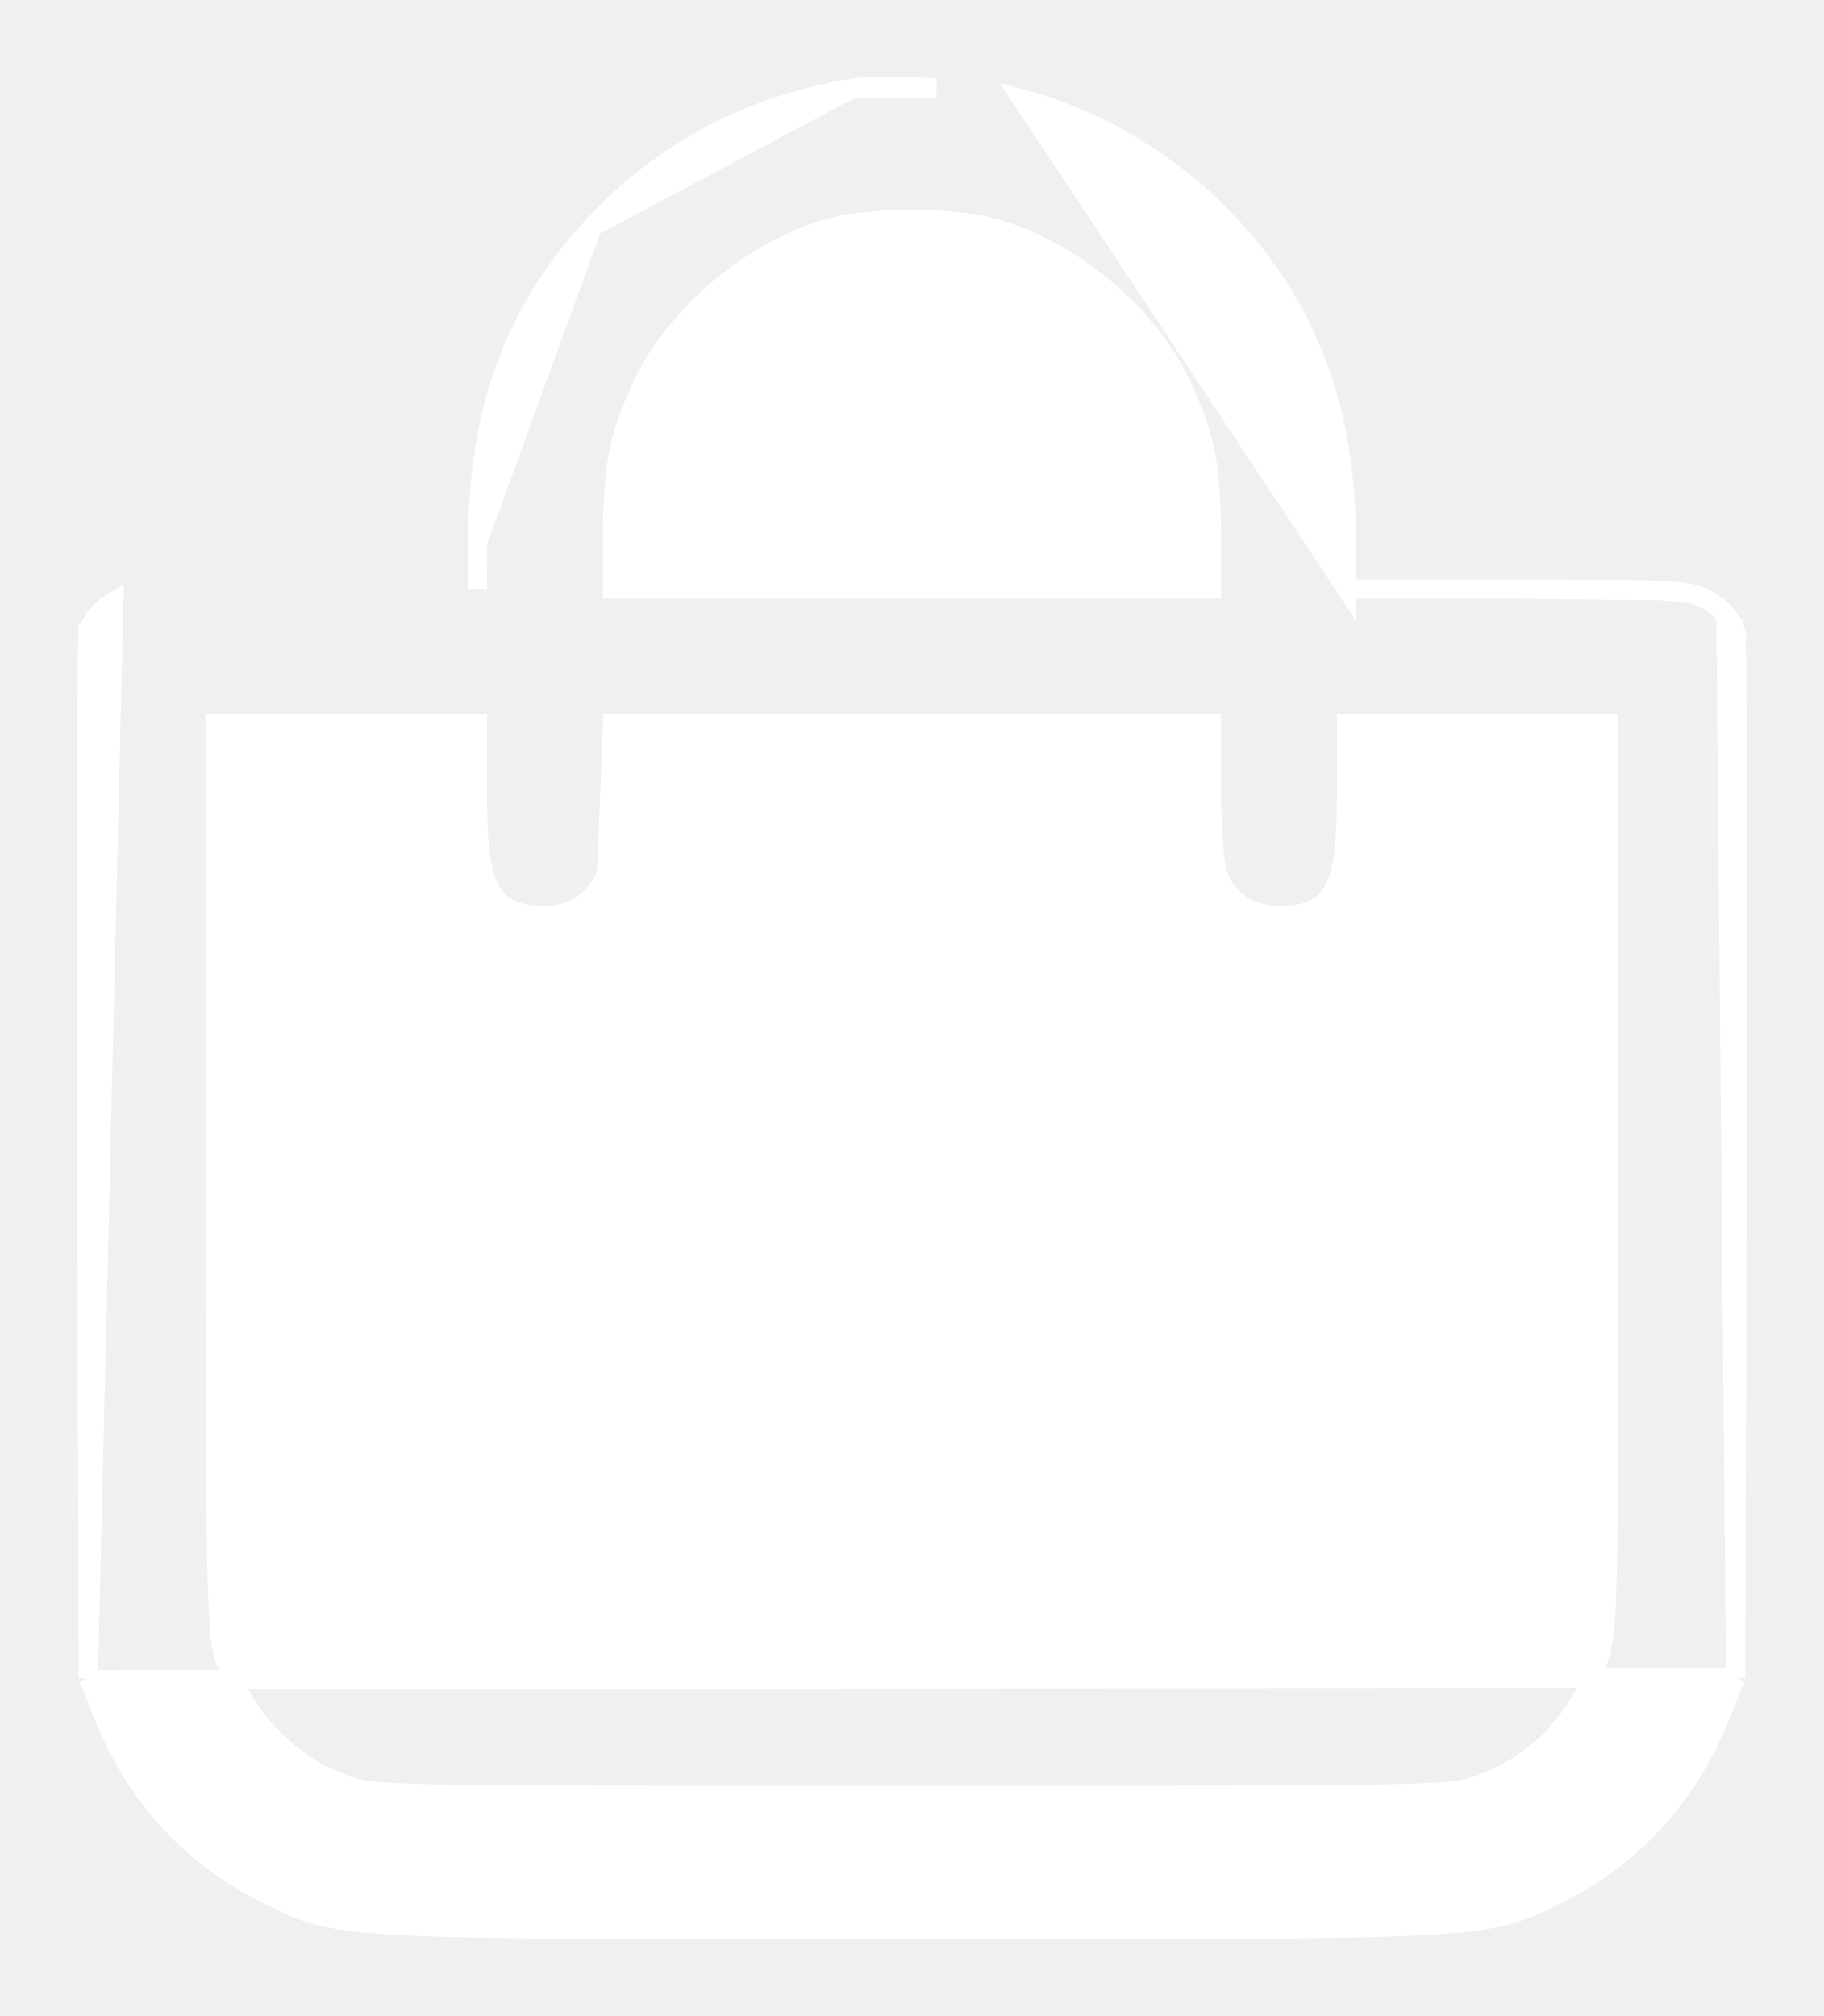
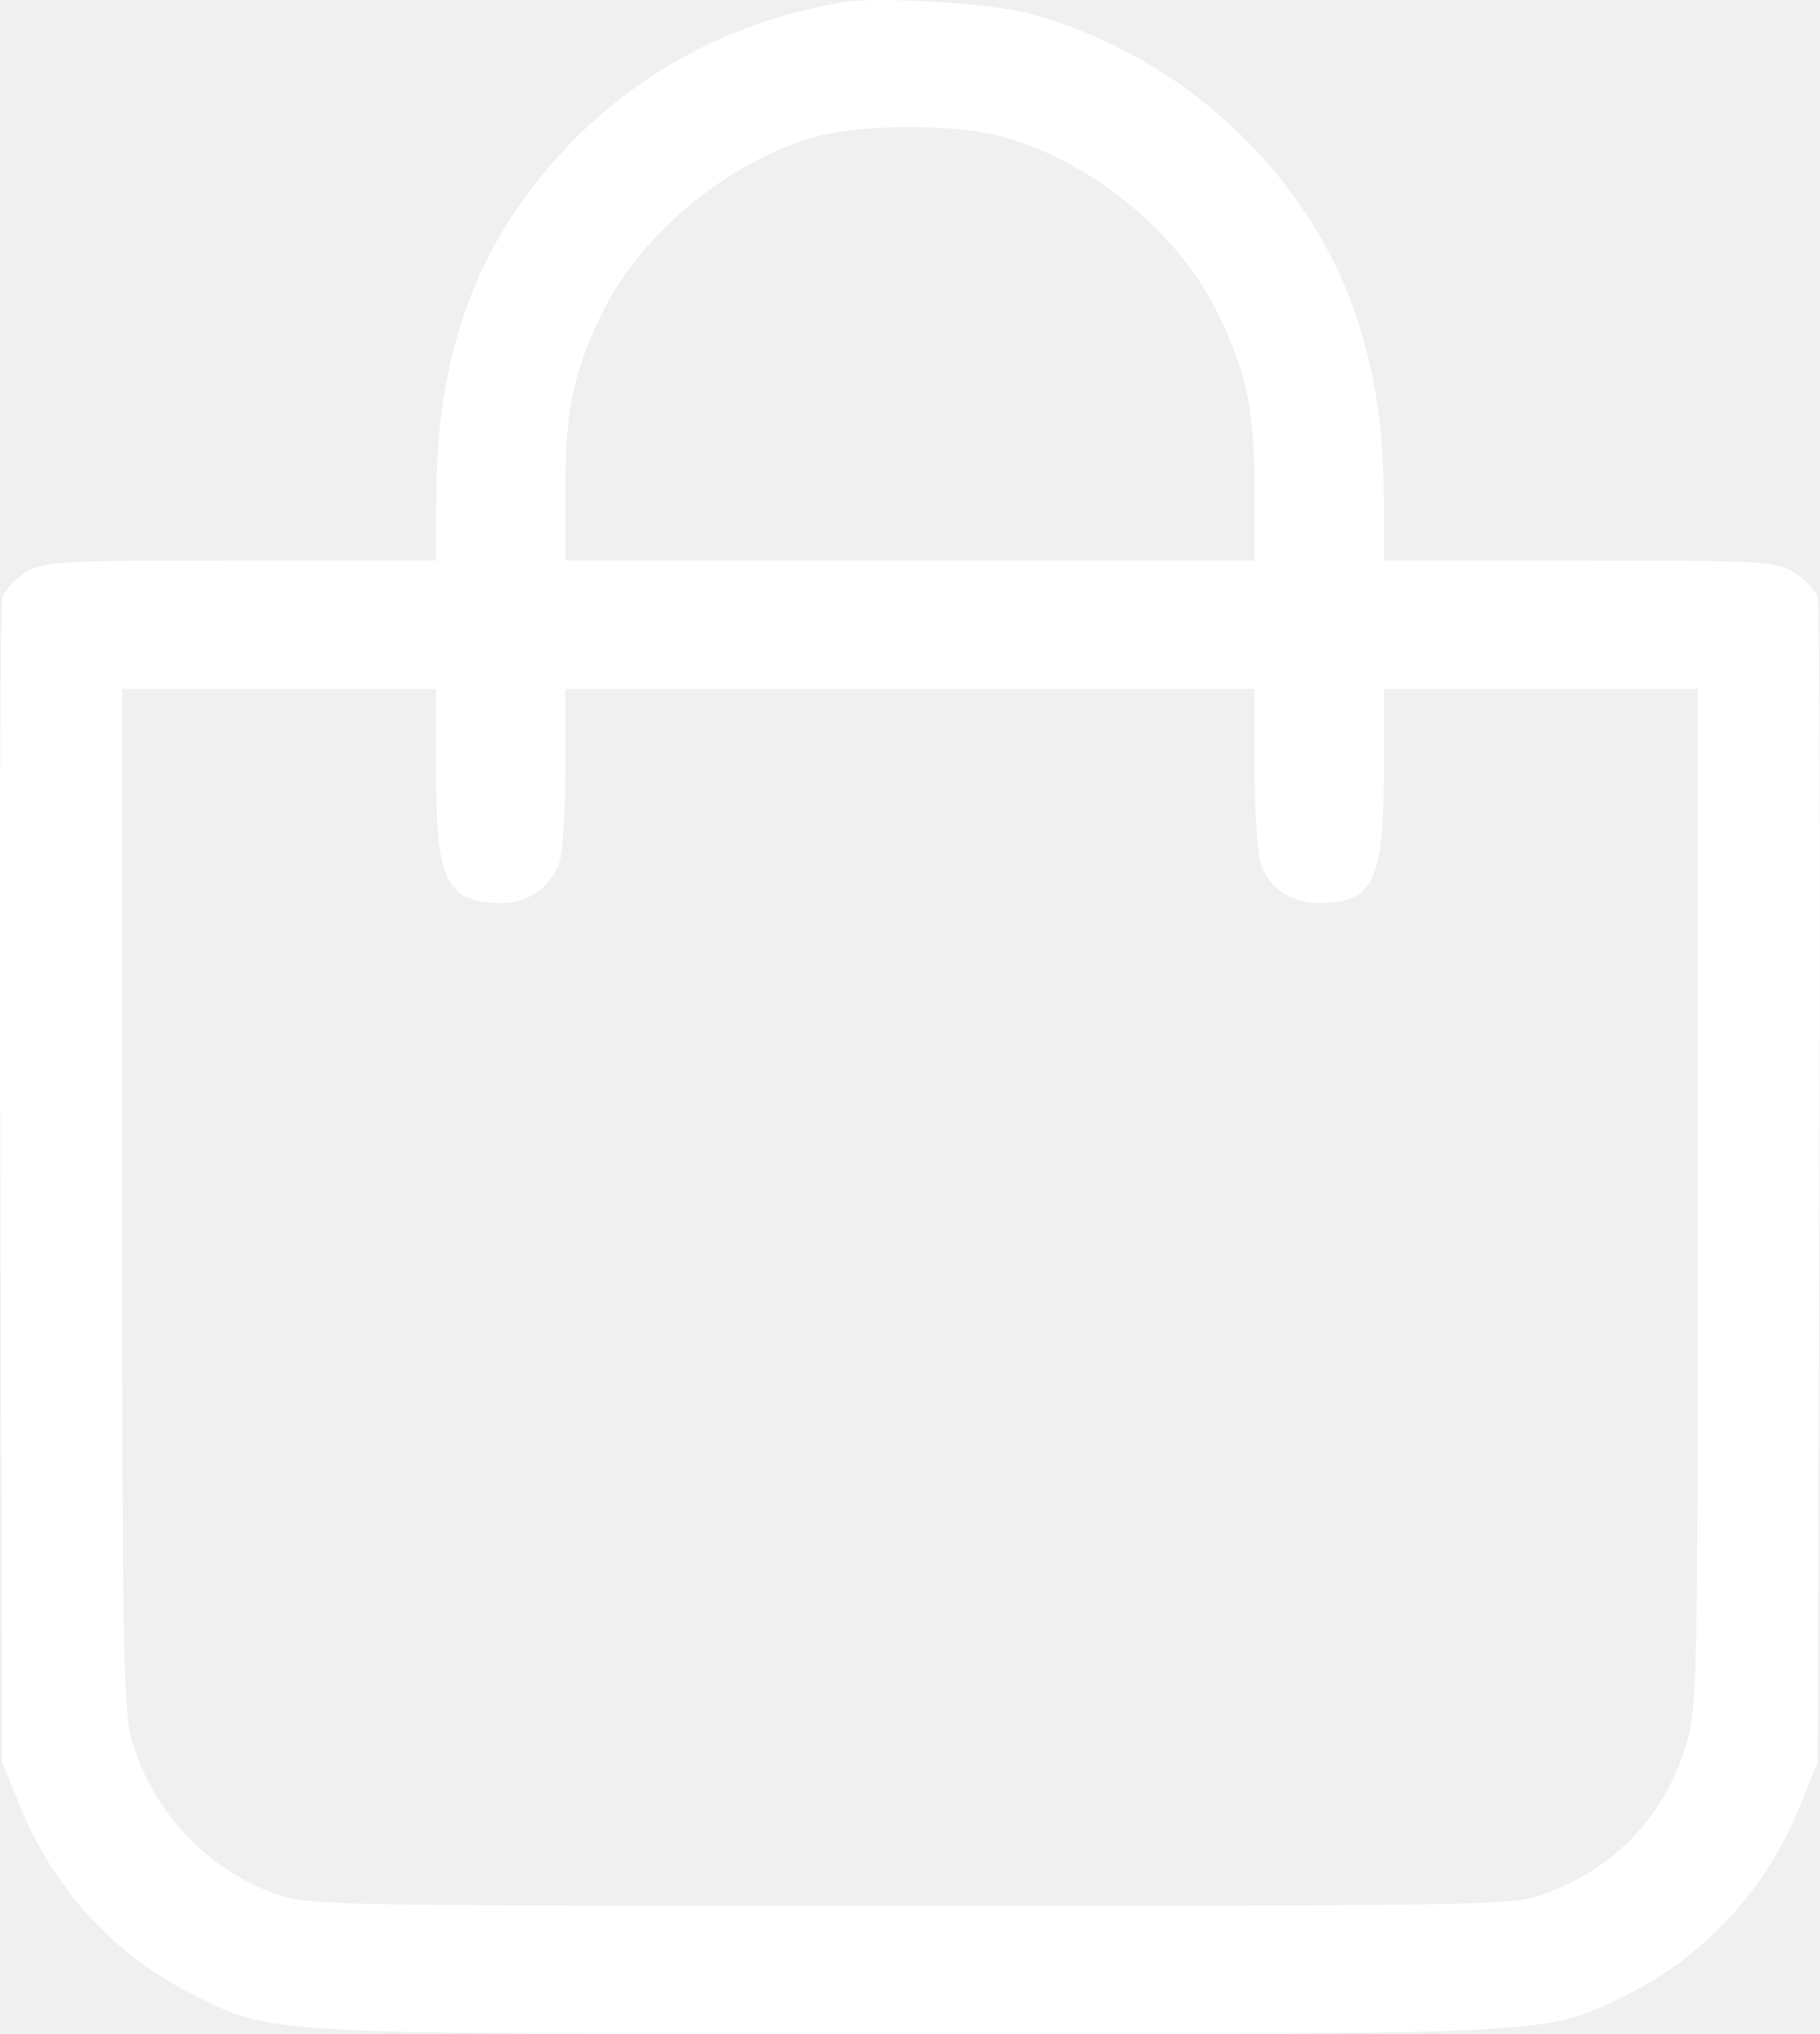
- <svg xmlns="http://www.w3.org/2000/svg" width="19" height="21" viewBox="0 0 19 21" fill="none">
-   <path d="M8.881 0.919L8.881 0.919C9.052 0.891 9.407 0.896 9.754 0.918L8.881 0.919ZM8.881 0.919C7.822 1.088 6.881 1.589 6.171 2.362M8.881 0.919L6.171 2.362M0.92 17.48L0.92 17.46L0.904 12.091C0.899 10.614 0.899 9.257 0.902 8.26C0.903 7.762 0.906 7.353 0.909 7.064C0.91 6.92 0.912 6.805 0.914 6.724C0.915 6.684 0.916 6.652 0.917 6.628C0.917 6.616 0.918 6.605 0.918 6.597L0.919 6.597C0.919 6.591 0.92 6.578 0.923 6.567C0.938 6.507 0.98 6.447 1.023 6.399C1.068 6.349 1.125 6.299 1.186 6.263C1.186 6.263 1.186 6.263 1.186 6.263L0.92 17.48ZM0.92 17.48L0.928 17.497M0.92 17.48L0.928 17.497M0.928 17.497L1.086 17.89C1.413 18.702 1.992 19.337 2.758 19.72C2.773 19.728 2.787 19.735 2.801 19.742C2.966 19.825 3.1 19.893 3.284 19.944C3.482 19.999 3.734 20.034 4.146 20.056C4.938 20.1 6.345 20.1 9.148 20.1L9.5 20.1C9.621 20.1 9.74 20.1 9.856 20.1C12.654 20.1 14.058 20.1 14.849 20.057C15.261 20.034 15.514 20 15.713 19.945C15.896 19.894 16.031 19.827 16.197 19.745C16.212 19.738 16.227 19.73 16.242 19.723C16.997 19.35 17.587 18.703 17.914 17.89L18.073 17.497L18.08 17.48M0.928 17.497L18.08 17.48M18.08 17.48L18.08 17.46M18.08 17.48L18.08 17.46M18.08 17.46L18.096 12.091C18.101 10.614 18.101 9.257 18.098 8.26C18.097 7.762 18.095 7.353 18.091 7.064C18.09 6.92 18.088 6.805 18.086 6.724C18.085 6.684 18.084 6.652 18.083 6.628C18.083 6.616 18.082 6.605 18.081 6.597C18.081 6.592 18.08 6.579 18.077 6.567L17.98 6.591M18.08 17.46L17.98 6.591M17.98 6.591L18.077 6.567C18.062 6.507 18.02 6.447 17.977 6.399M17.98 6.591L17.977 6.399M6.381 7.535V8.174C6.381 8.379 6.374 8.582 6.365 8.744C6.36 8.824 6.354 8.896 6.347 8.953L6.381 7.535ZM6.381 7.535H9.5H12.619V8.169C12.619 8.373 12.626 8.579 12.638 8.746C12.643 8.83 12.65 8.905 12.658 8.966C12.665 9.024 12.675 9.077 12.687 9.113L12.687 9.113C12.781 9.382 13.025 9.535 13.325 9.535C13.455 9.535 13.572 9.522 13.671 9.478C13.774 9.433 13.85 9.357 13.903 9.249C13.955 9.144 13.985 9.009 14.003 8.842C14.02 8.674 14.027 8.465 14.027 8.209V7.535H15.393H16.759V12.199C16.759 14.504 16.758 15.696 16.743 16.357C16.728 17.016 16.699 17.134 16.648 17.295L16.743 17.326L16.648 17.295C16.451 17.915 16.022 18.364 15.407 18.593C15.272 18.643 15.182 18.672 14.424 18.687C13.668 18.702 12.26 18.702 9.5 18.702C6.722 18.702 5.315 18.702 4.563 18.687C3.809 18.672 3.726 18.642 3.587 18.59L3.552 18.684L3.587 18.59C2.983 18.366 2.512 17.859 2.329 17.236C2.293 17.115 2.27 16.908 2.257 16.193C2.244 15.483 2.241 14.285 2.241 12.195V7.535H3.607H4.973V8.209C4.973 8.467 4.979 8.677 4.997 8.845C5.015 9.013 5.046 9.148 5.098 9.253C5.153 9.362 5.232 9.436 5.337 9.48C5.438 9.522 5.557 9.535 5.691 9.535C5.98 9.535 6.215 9.365 6.32 9.09L6.381 7.535ZM6.171 2.362C5.351 3.254 4.98 4.282 4.975 5.65M6.171 2.362L4.975 5.65M4.975 5.65L4.974 6.136L4.975 5.65ZM17.977 6.399C17.932 6.349 17.875 6.299 17.814 6.263M17.977 6.399L17.814 6.263M17.814 6.263C17.765 6.233 17.715 6.208 17.64 6.189M17.814 6.263C17.814 6.263 17.814 6.263 17.814 6.263L17.64 6.189M17.64 6.189C17.568 6.172 17.475 6.161 17.34 6.153M17.64 6.189L17.34 6.153M17.34 6.153C17.07 6.138 16.607 6.136 15.752 6.136M17.34 6.153L15.752 6.136M15.752 6.136L14.027 6.136M15.752 6.136L14.027 6.136M14.027 6.136V5.69C14.027 5.006 13.942 4.444 13.757 3.901C13.287 2.528 12.08 1.417 10.645 1.03L14.027 6.136ZM10.306 2.364L10.331 2.268L10.306 2.364C11.125 2.576 11.941 3.244 12.299 3.994L12.389 3.951L12.299 3.994C12.428 4.265 12.507 4.48 12.555 4.719C12.603 4.959 12.619 5.228 12.619 5.61V6.136H9.5H6.381V5.61C6.381 5.228 6.397 4.959 6.445 4.719C6.493 4.48 6.572 4.265 6.701 3.994L6.701 3.994C7.053 3.257 7.87 2.581 8.67 2.367L8.67 2.367C8.864 2.315 9.171 2.287 9.485 2.287C9.799 2.286 10.107 2.313 10.306 2.364Z" fill="white" stroke="white" stroke-width="0.2" />
+ <svg xmlns="http://www.w3.org/2000/svg" width="17" height="19" viewBox="0 0 17 19" fill="none">
+   <path fill-rule="evenodd" clip-rule="evenodd" d="M7.896 0.018C6.859 0.184 5.939 0.673 5.244 1.429C4.444 2.301 4.08 3.303 4.075 4.65L4.073 5.236L2.248 5.236C0.535 5.236 0.411 5.243 0.237 5.349C0.135 5.41 0.038 5.519 0.02 5.591C0.002 5.663 -0.005 8.138 0.004 11.091L0.02 16.46L0.179 16.853C0.497 17.642 1.059 18.258 1.802 18.631C2.553 19.007 2.418 19 8.5 19C14.576 19 14.44 19.008 15.197 18.633C15.93 18.271 16.503 17.643 16.821 16.853L16.98 16.46L16.996 11.091C17.005 8.138 16.998 5.663 16.98 5.591C16.962 5.519 16.864 5.41 16.763 5.349C16.589 5.243 16.465 5.236 14.752 5.236L12.927 5.236V4.69C12.927 4.015 12.844 3.464 12.662 2.933C12.203 1.593 11.023 0.505 9.619 0.127C9.273 0.034 8.215 -0.033 7.896 0.018ZM9.331 1.268C10.178 1.487 11.019 2.174 11.389 2.951C11.652 3.503 11.719 3.841 11.719 4.61V5.236H8.5H5.281V4.61C5.281 3.841 5.348 3.503 5.611 2.951C5.975 2.187 6.816 1.492 7.644 1.271C8.057 1.16 8.91 1.159 9.331 1.268ZM4.073 7.209C4.073 8.238 4.172 8.435 4.691 8.435C4.936 8.435 5.135 8.293 5.227 8.054C5.256 7.977 5.281 7.581 5.281 7.174V6.435H8.5H11.719V7.169C11.719 7.573 11.747 7.983 11.781 8.08C11.86 8.303 12.061 8.435 12.325 8.435C12.826 8.435 12.927 8.23 12.927 7.209V6.435H14.393H15.859V11.199C15.859 15.807 15.855 15.974 15.743 16.326C15.537 16.974 15.085 17.447 14.442 17.686C14.136 17.8 14.019 17.802 8.5 17.802C2.945 17.802 2.866 17.801 2.552 17.684C1.918 17.449 1.425 16.917 1.233 16.264C1.152 15.992 1.141 15.374 1.141 11.195V6.435H2.607H4.073V7.209Z" fill="white" />
</svg>
